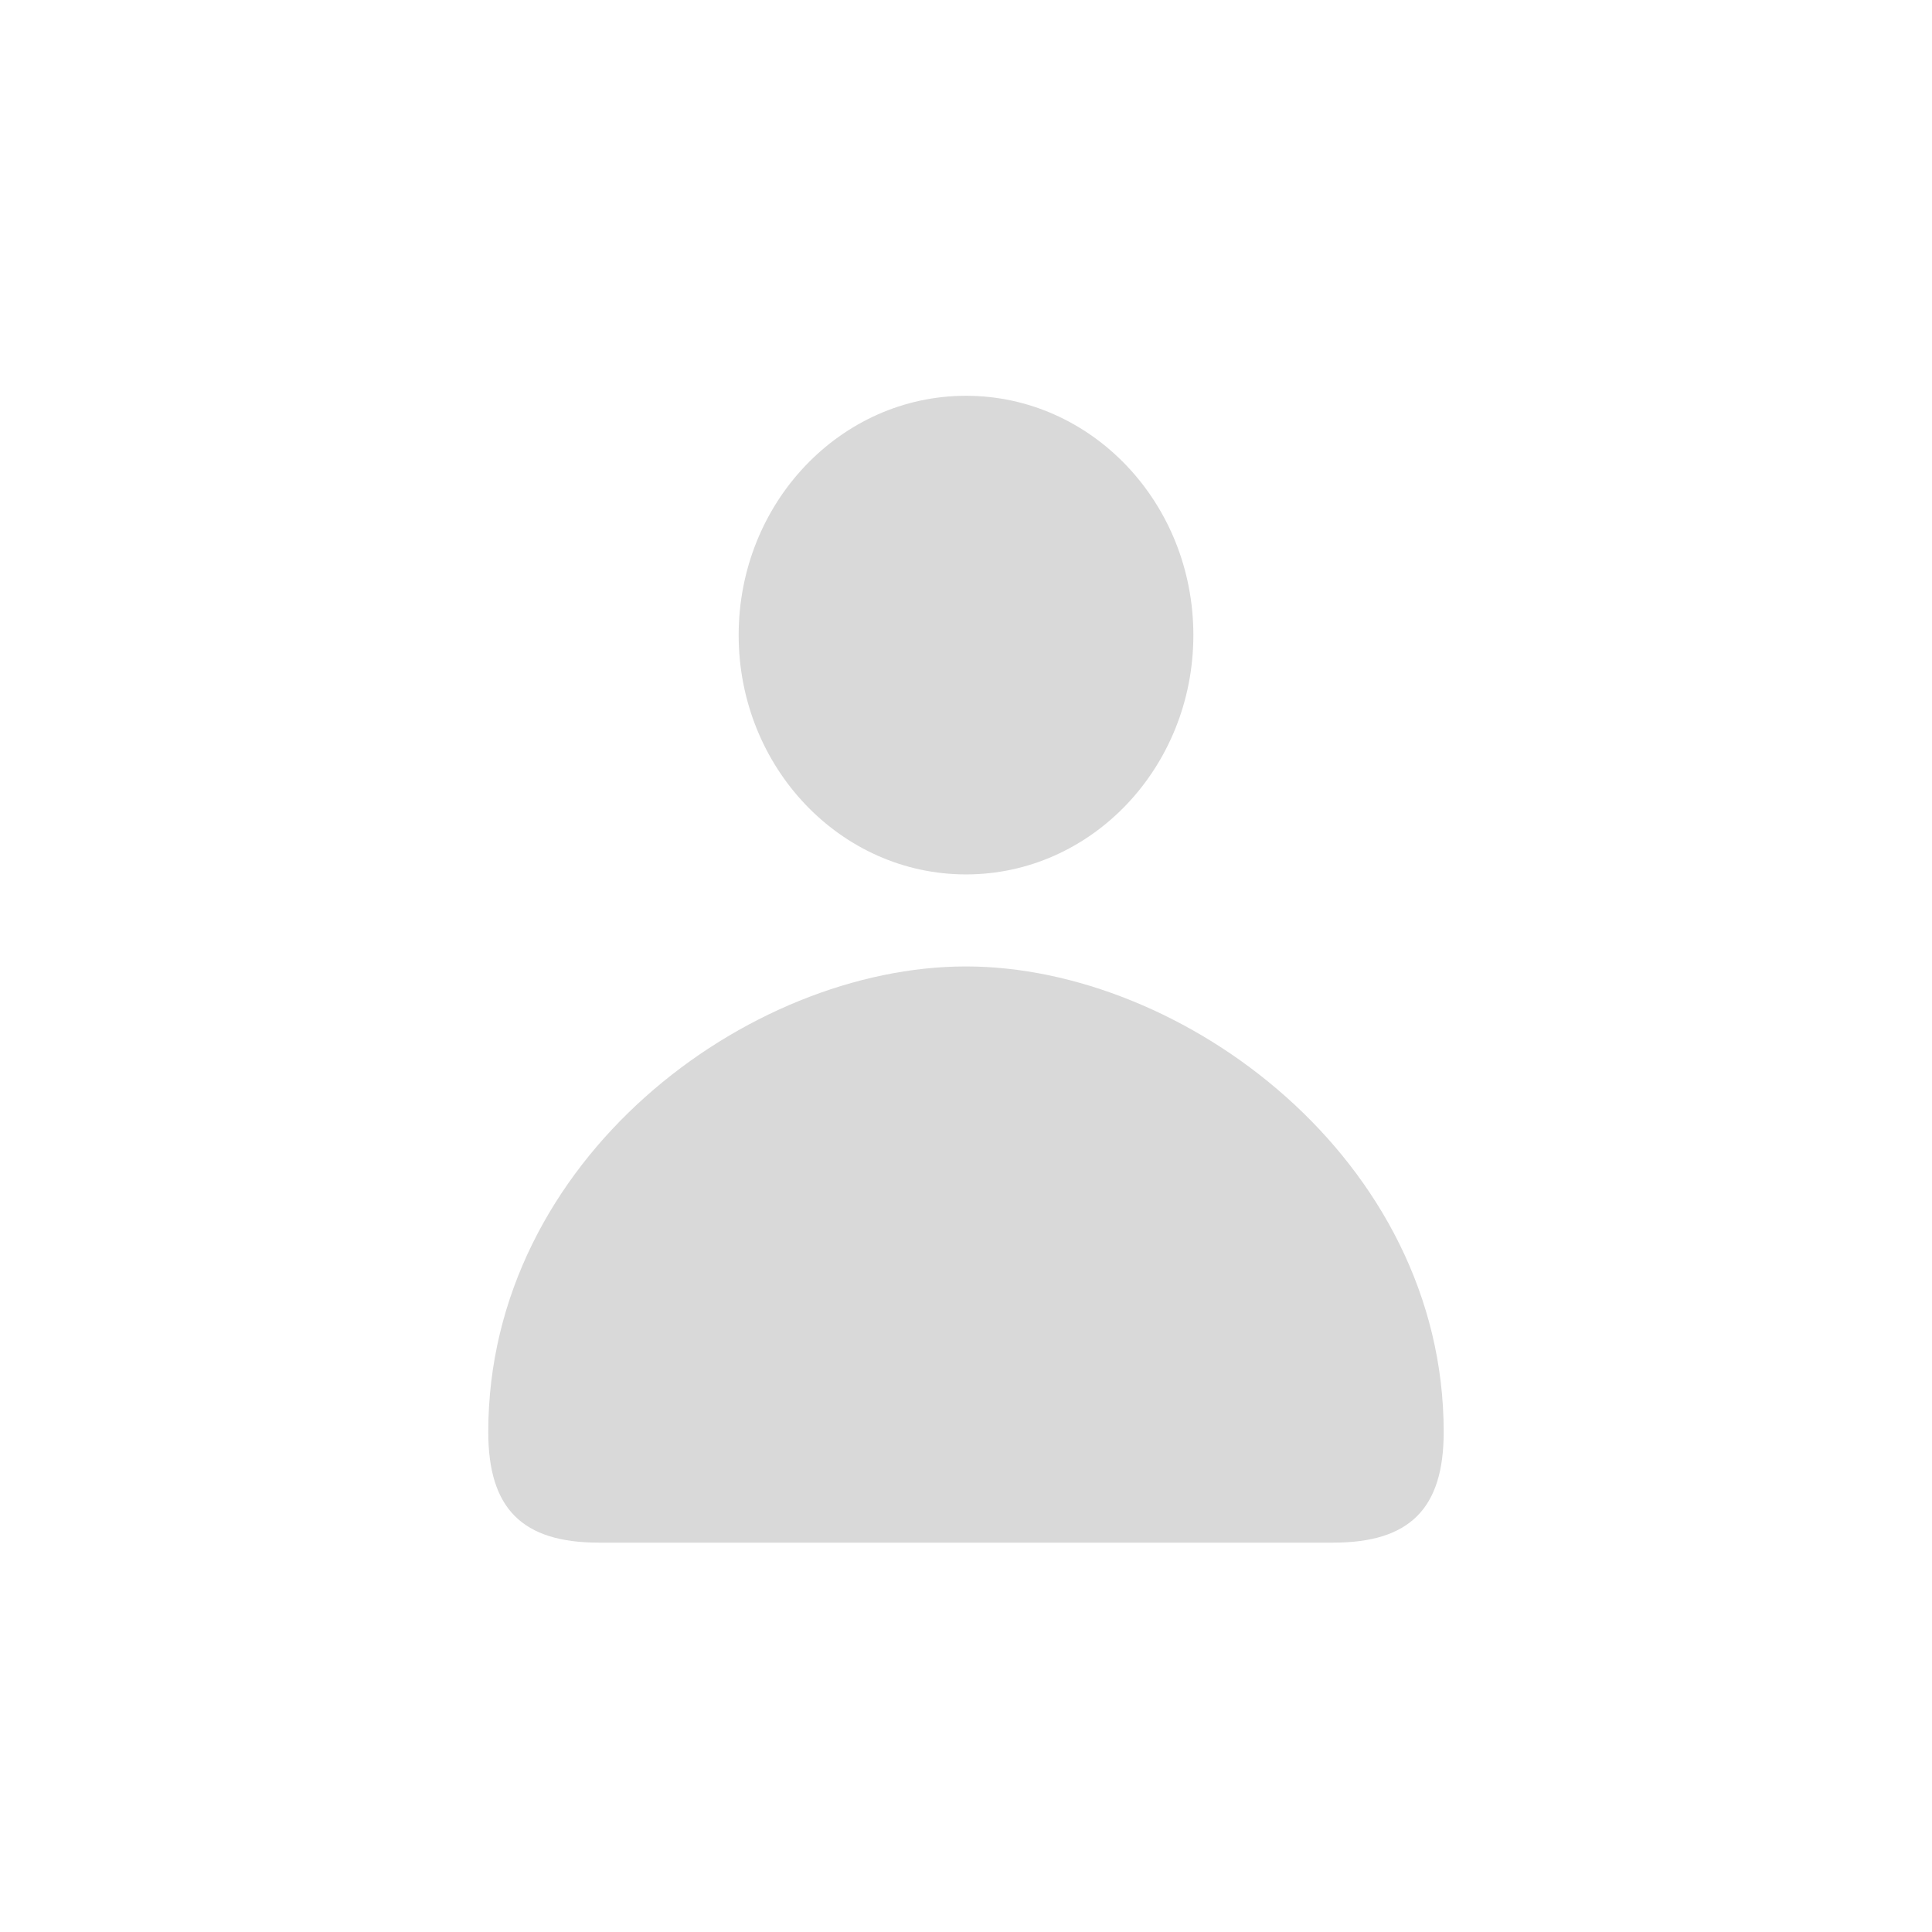
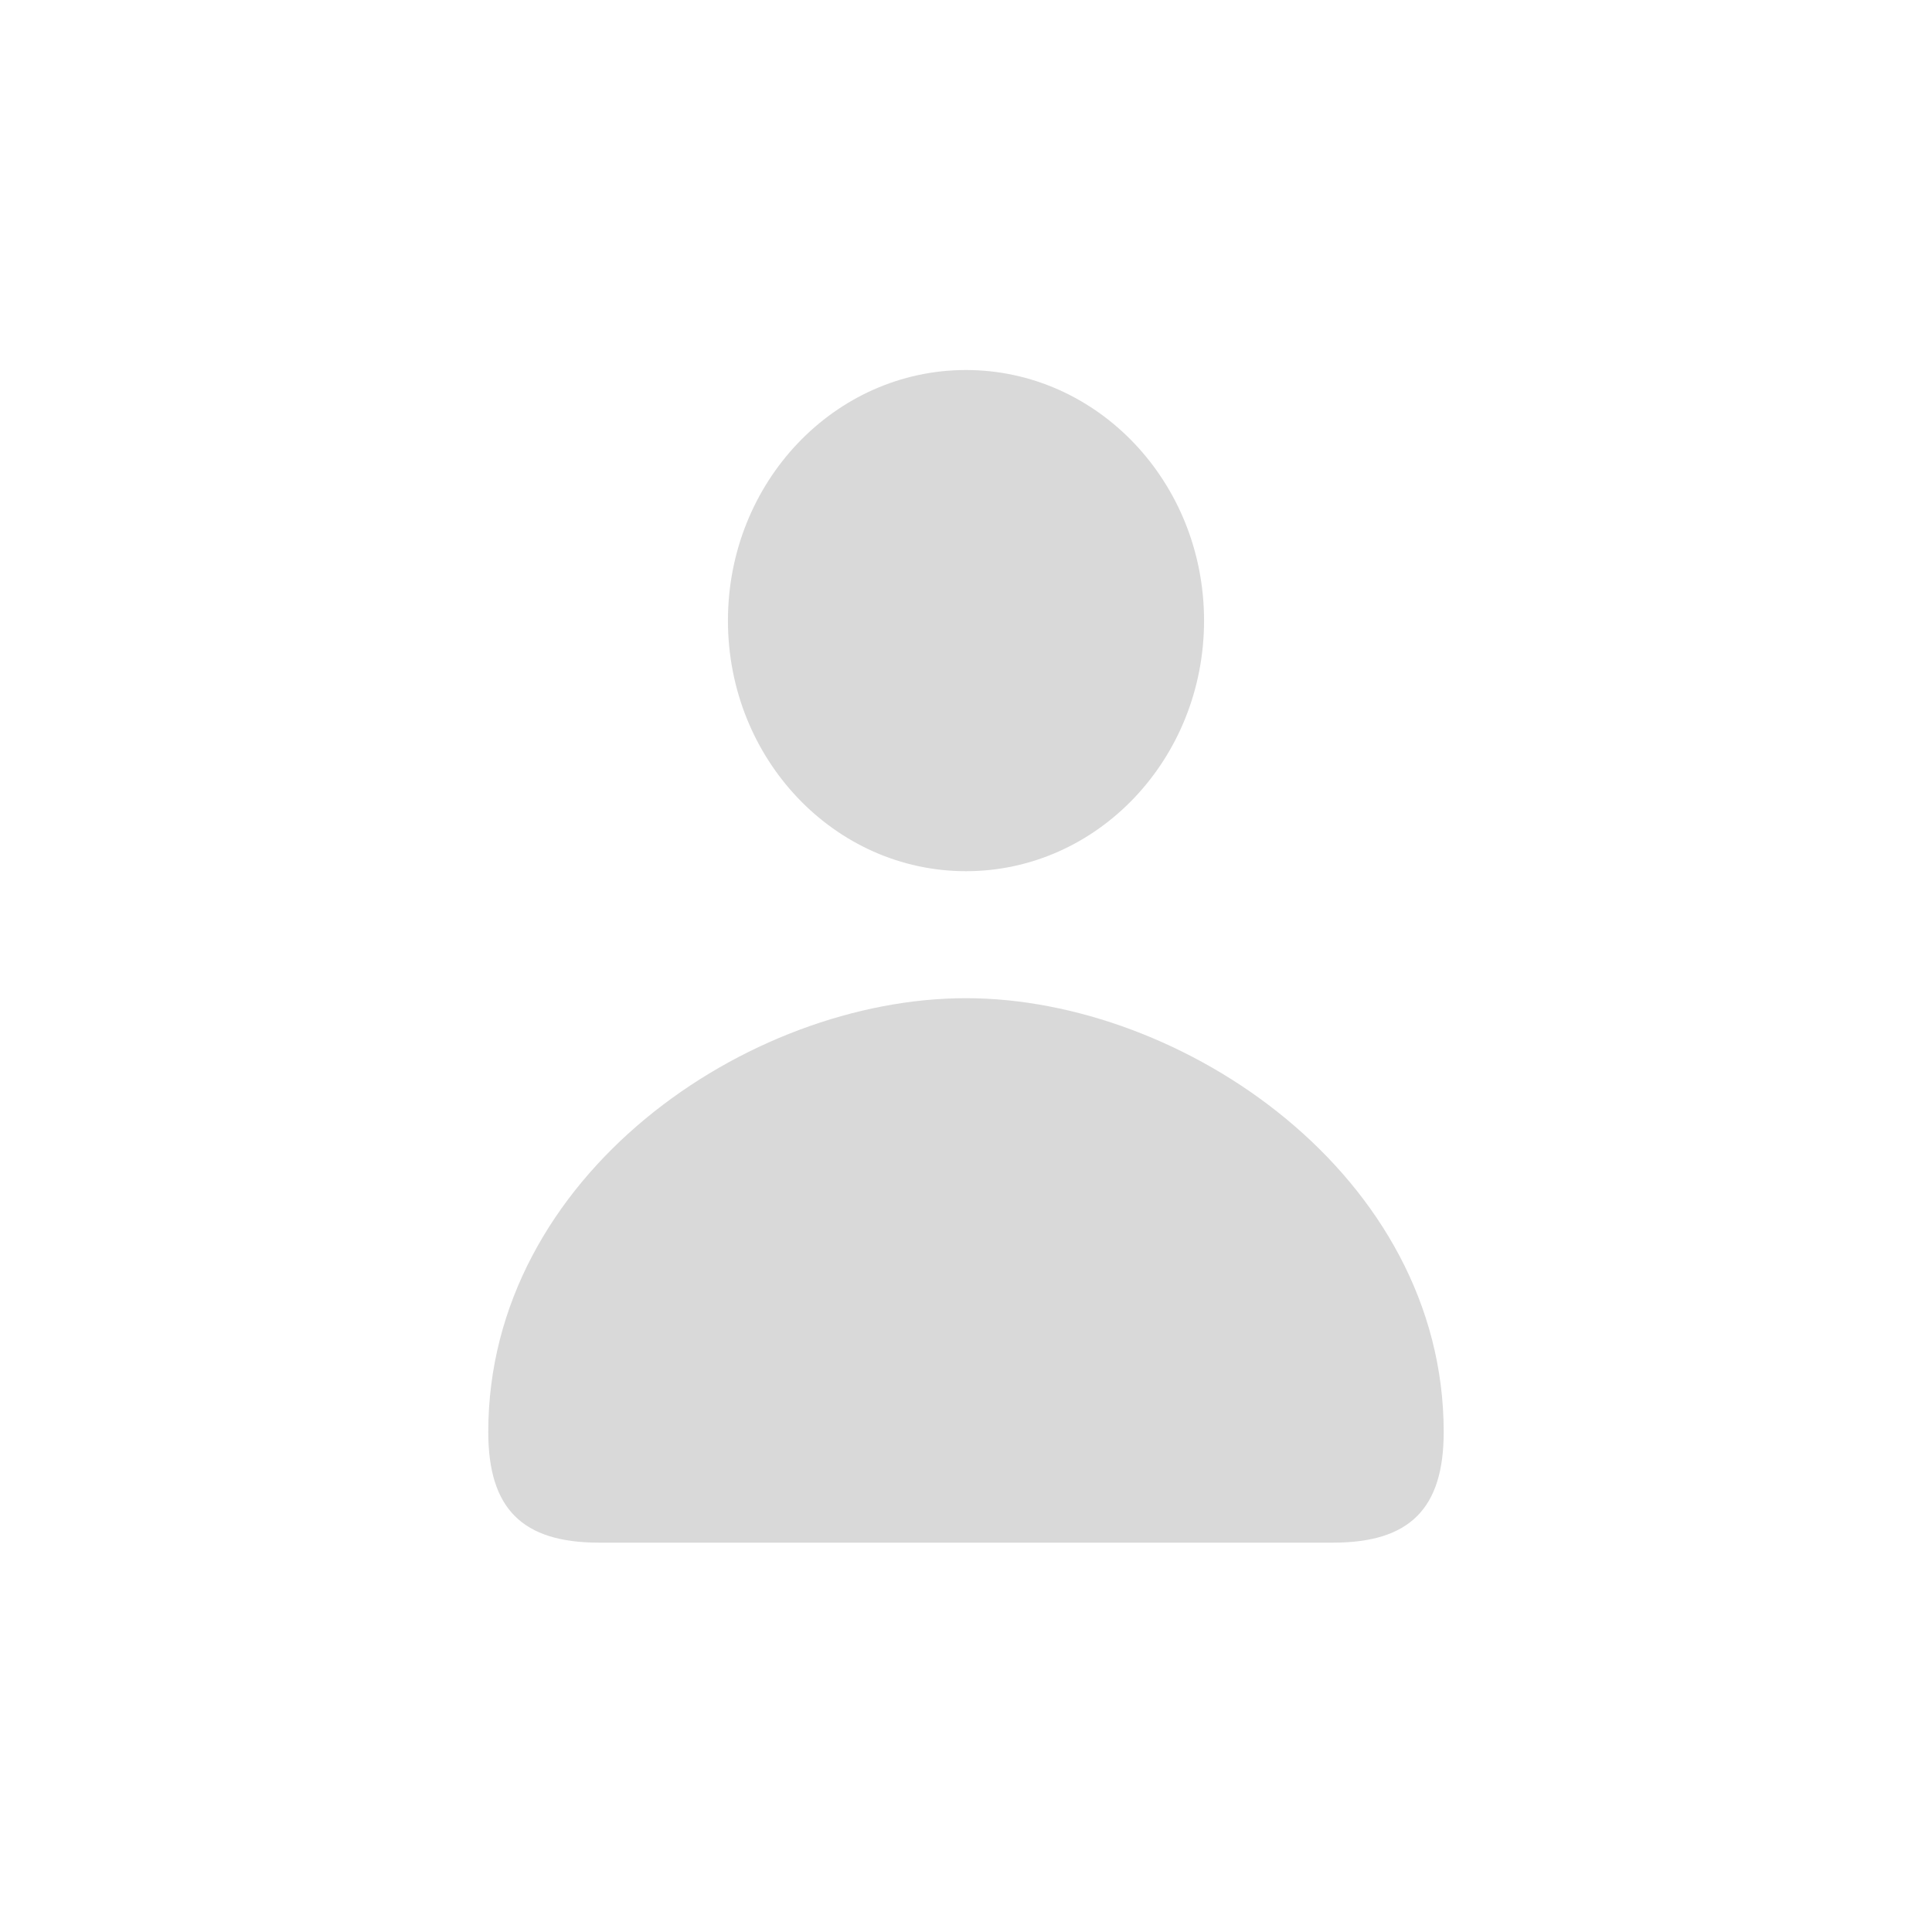
<svg xmlns="http://www.w3.org/2000/svg" width="100%" height="100%" viewBox="0 0 600 600" version="1.1" xml:space="preserve" style="fill-rule:evenodd;clip-rule:evenodd;stroke-linejoin:round;stroke-miterlimit:2;">
  <g transform="matrix(1,0,0,1,-700,0)">
    <g id="user-icon-mono" transform="matrix(1,0,0,1,-2800,0)">
      <rect x="3500" y="0" width="600" height="600" style="fill:none;" />
      <g transform="matrix(3.97935,0,0,2.90963,-312.656,-1004.83)">
-         <path d="M1070.78,498.189C1070.78,469.072 1050.4,448.499 1033.5,448.499C1016.47,448.499 996.216,469.072 996.216,498.189C996.216,506.371 998.869,510 1004.85,510L1062.15,510C1068.13,510 1070.78,506.371 1070.78,498.189Z" style="fill:rgb(217,217,217);" />
+         <path d="M1070.78,498.189C1070.78,470.79 1050.4,451.887 1033.5,451.887C1016.47,451.887 996.216,470.79 996.216,498.189C996.216,506.371 998.869,510 1004.85,510L1062.15,510C1068.13,510 1070.78,506.371 1070.78,498.189Z" style="fill:rgb(217,217,217);" />
      </g>
-       <g transform="matrix(0.784504,0,0,0.825794,3015.5,-50.5033)">
+       <g transform="matrix(0.821449,0,0,0.864683,2978.55,-66.67)">
        <circle cx="1000" cy="300" r="90" style="fill:rgb(217,217,217);" />
      </g>
    </g>
  </g>
</svg>
